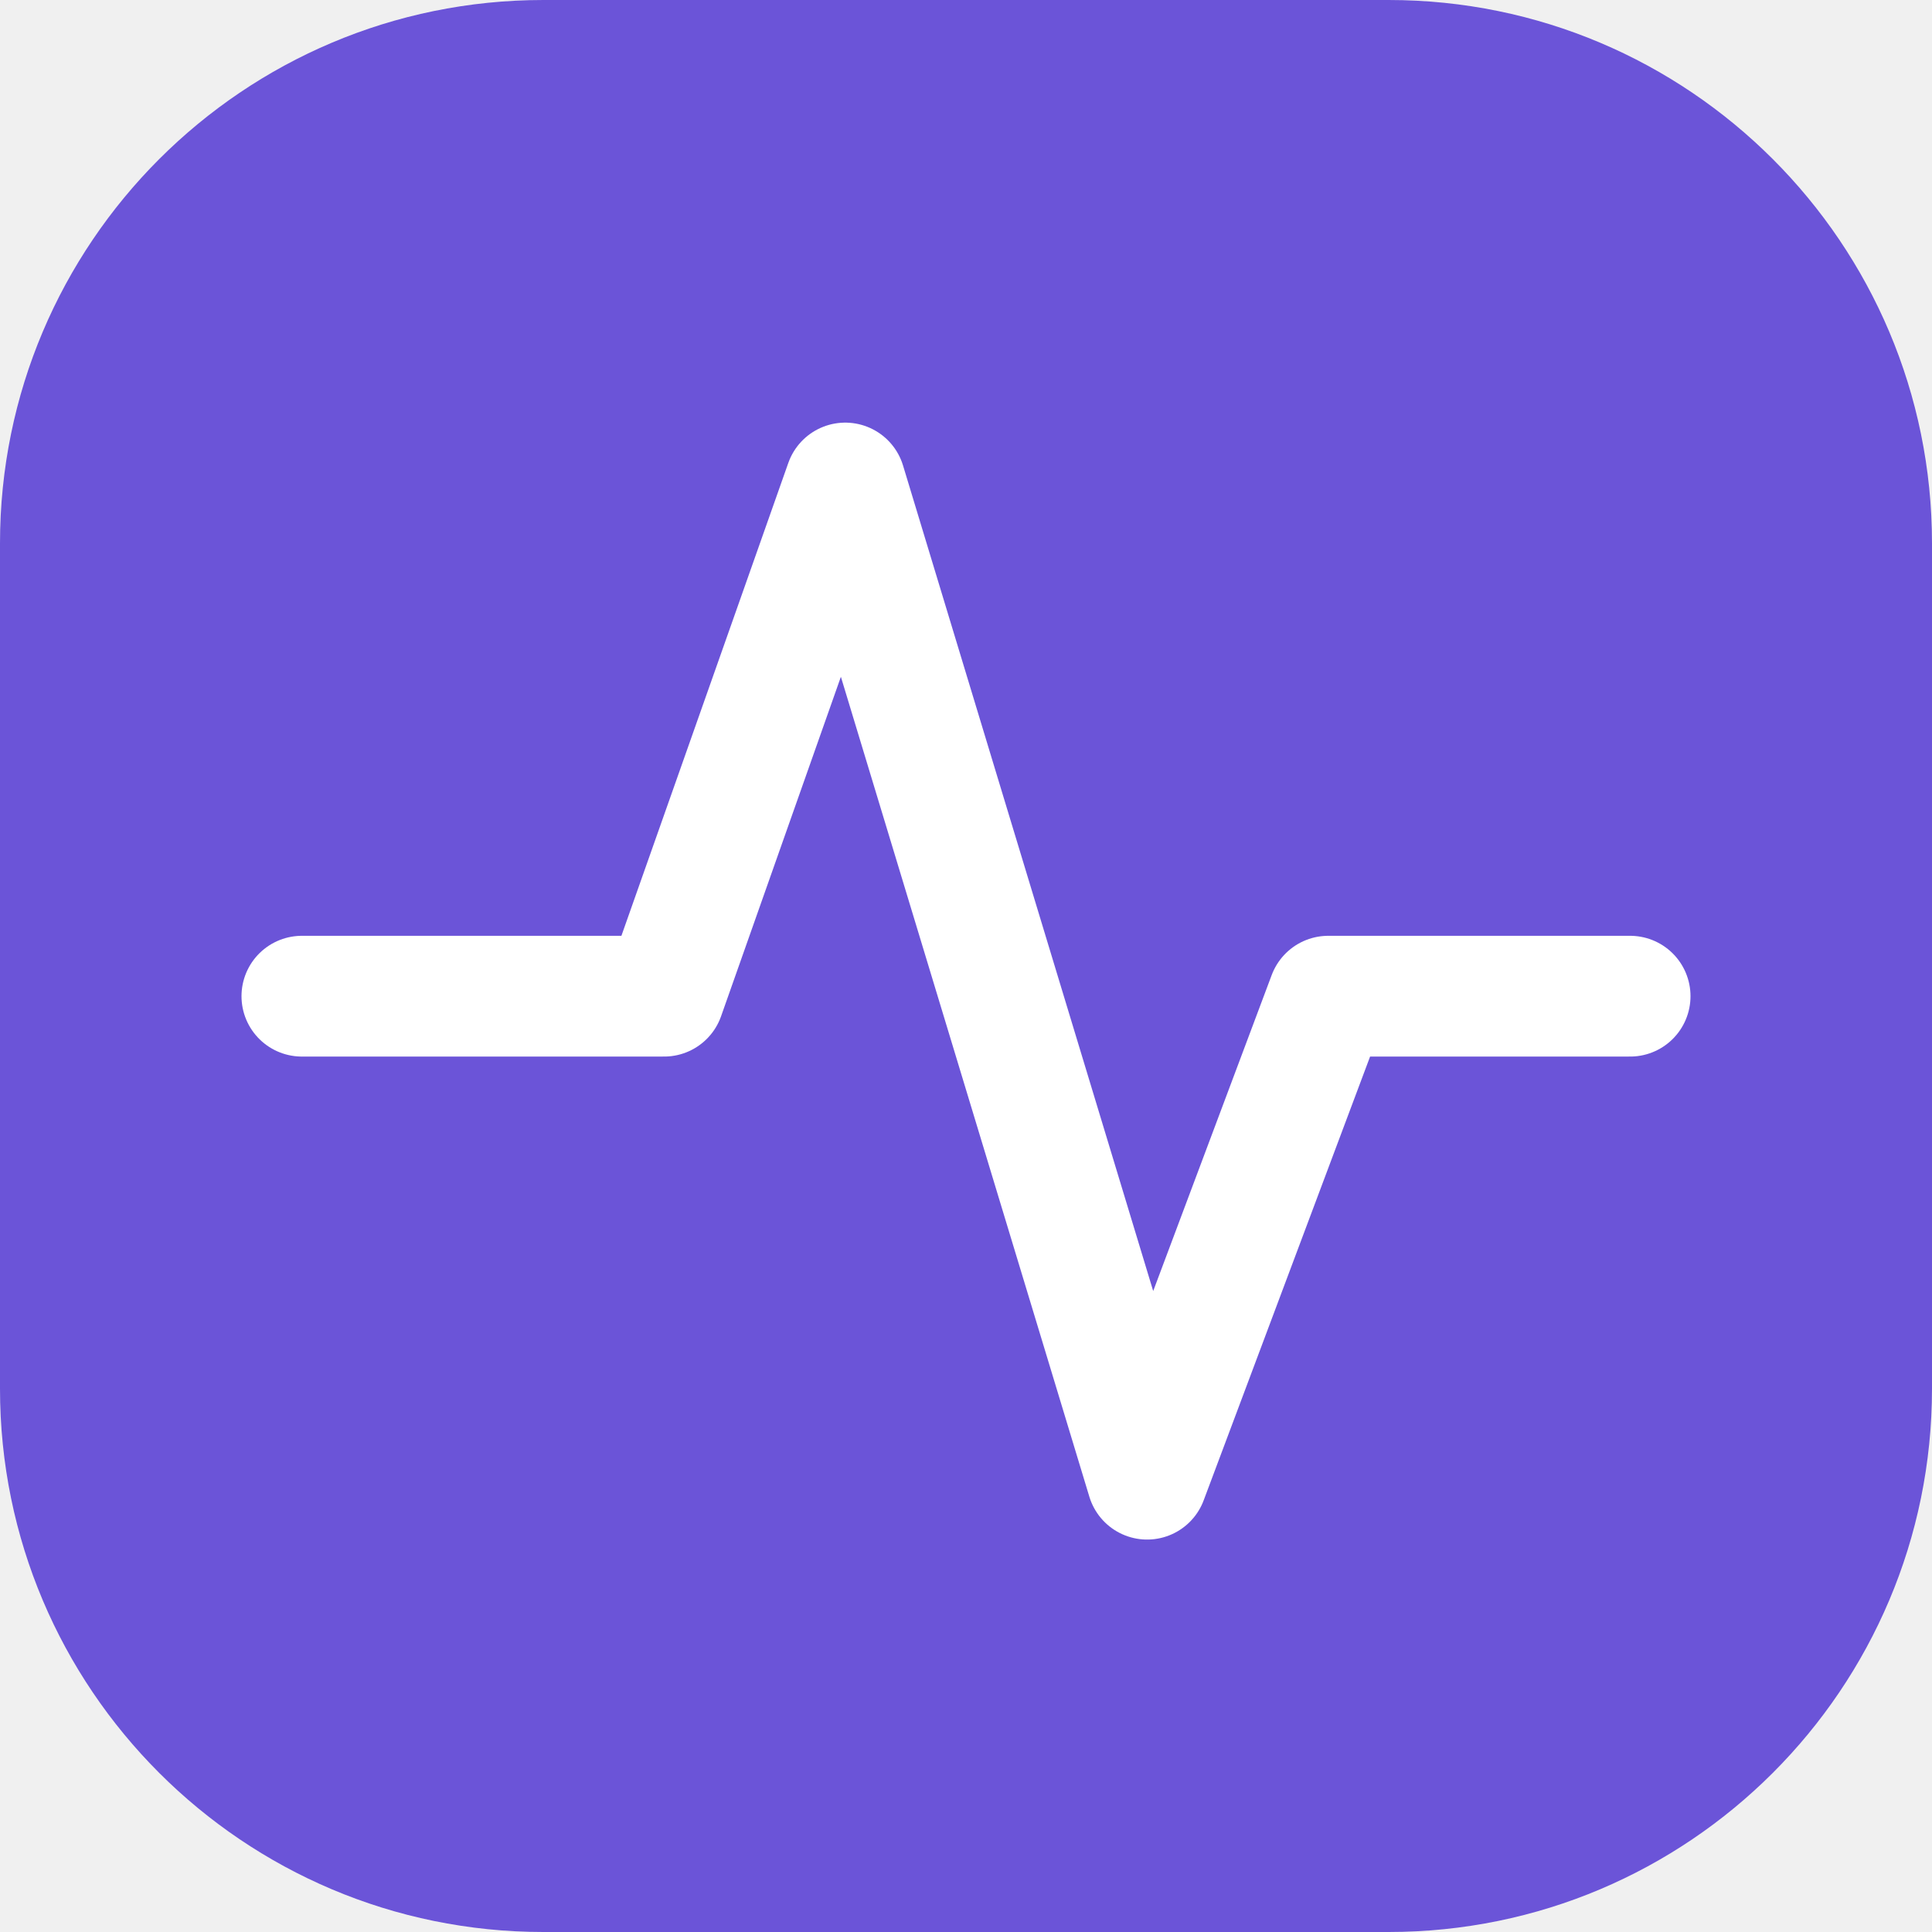
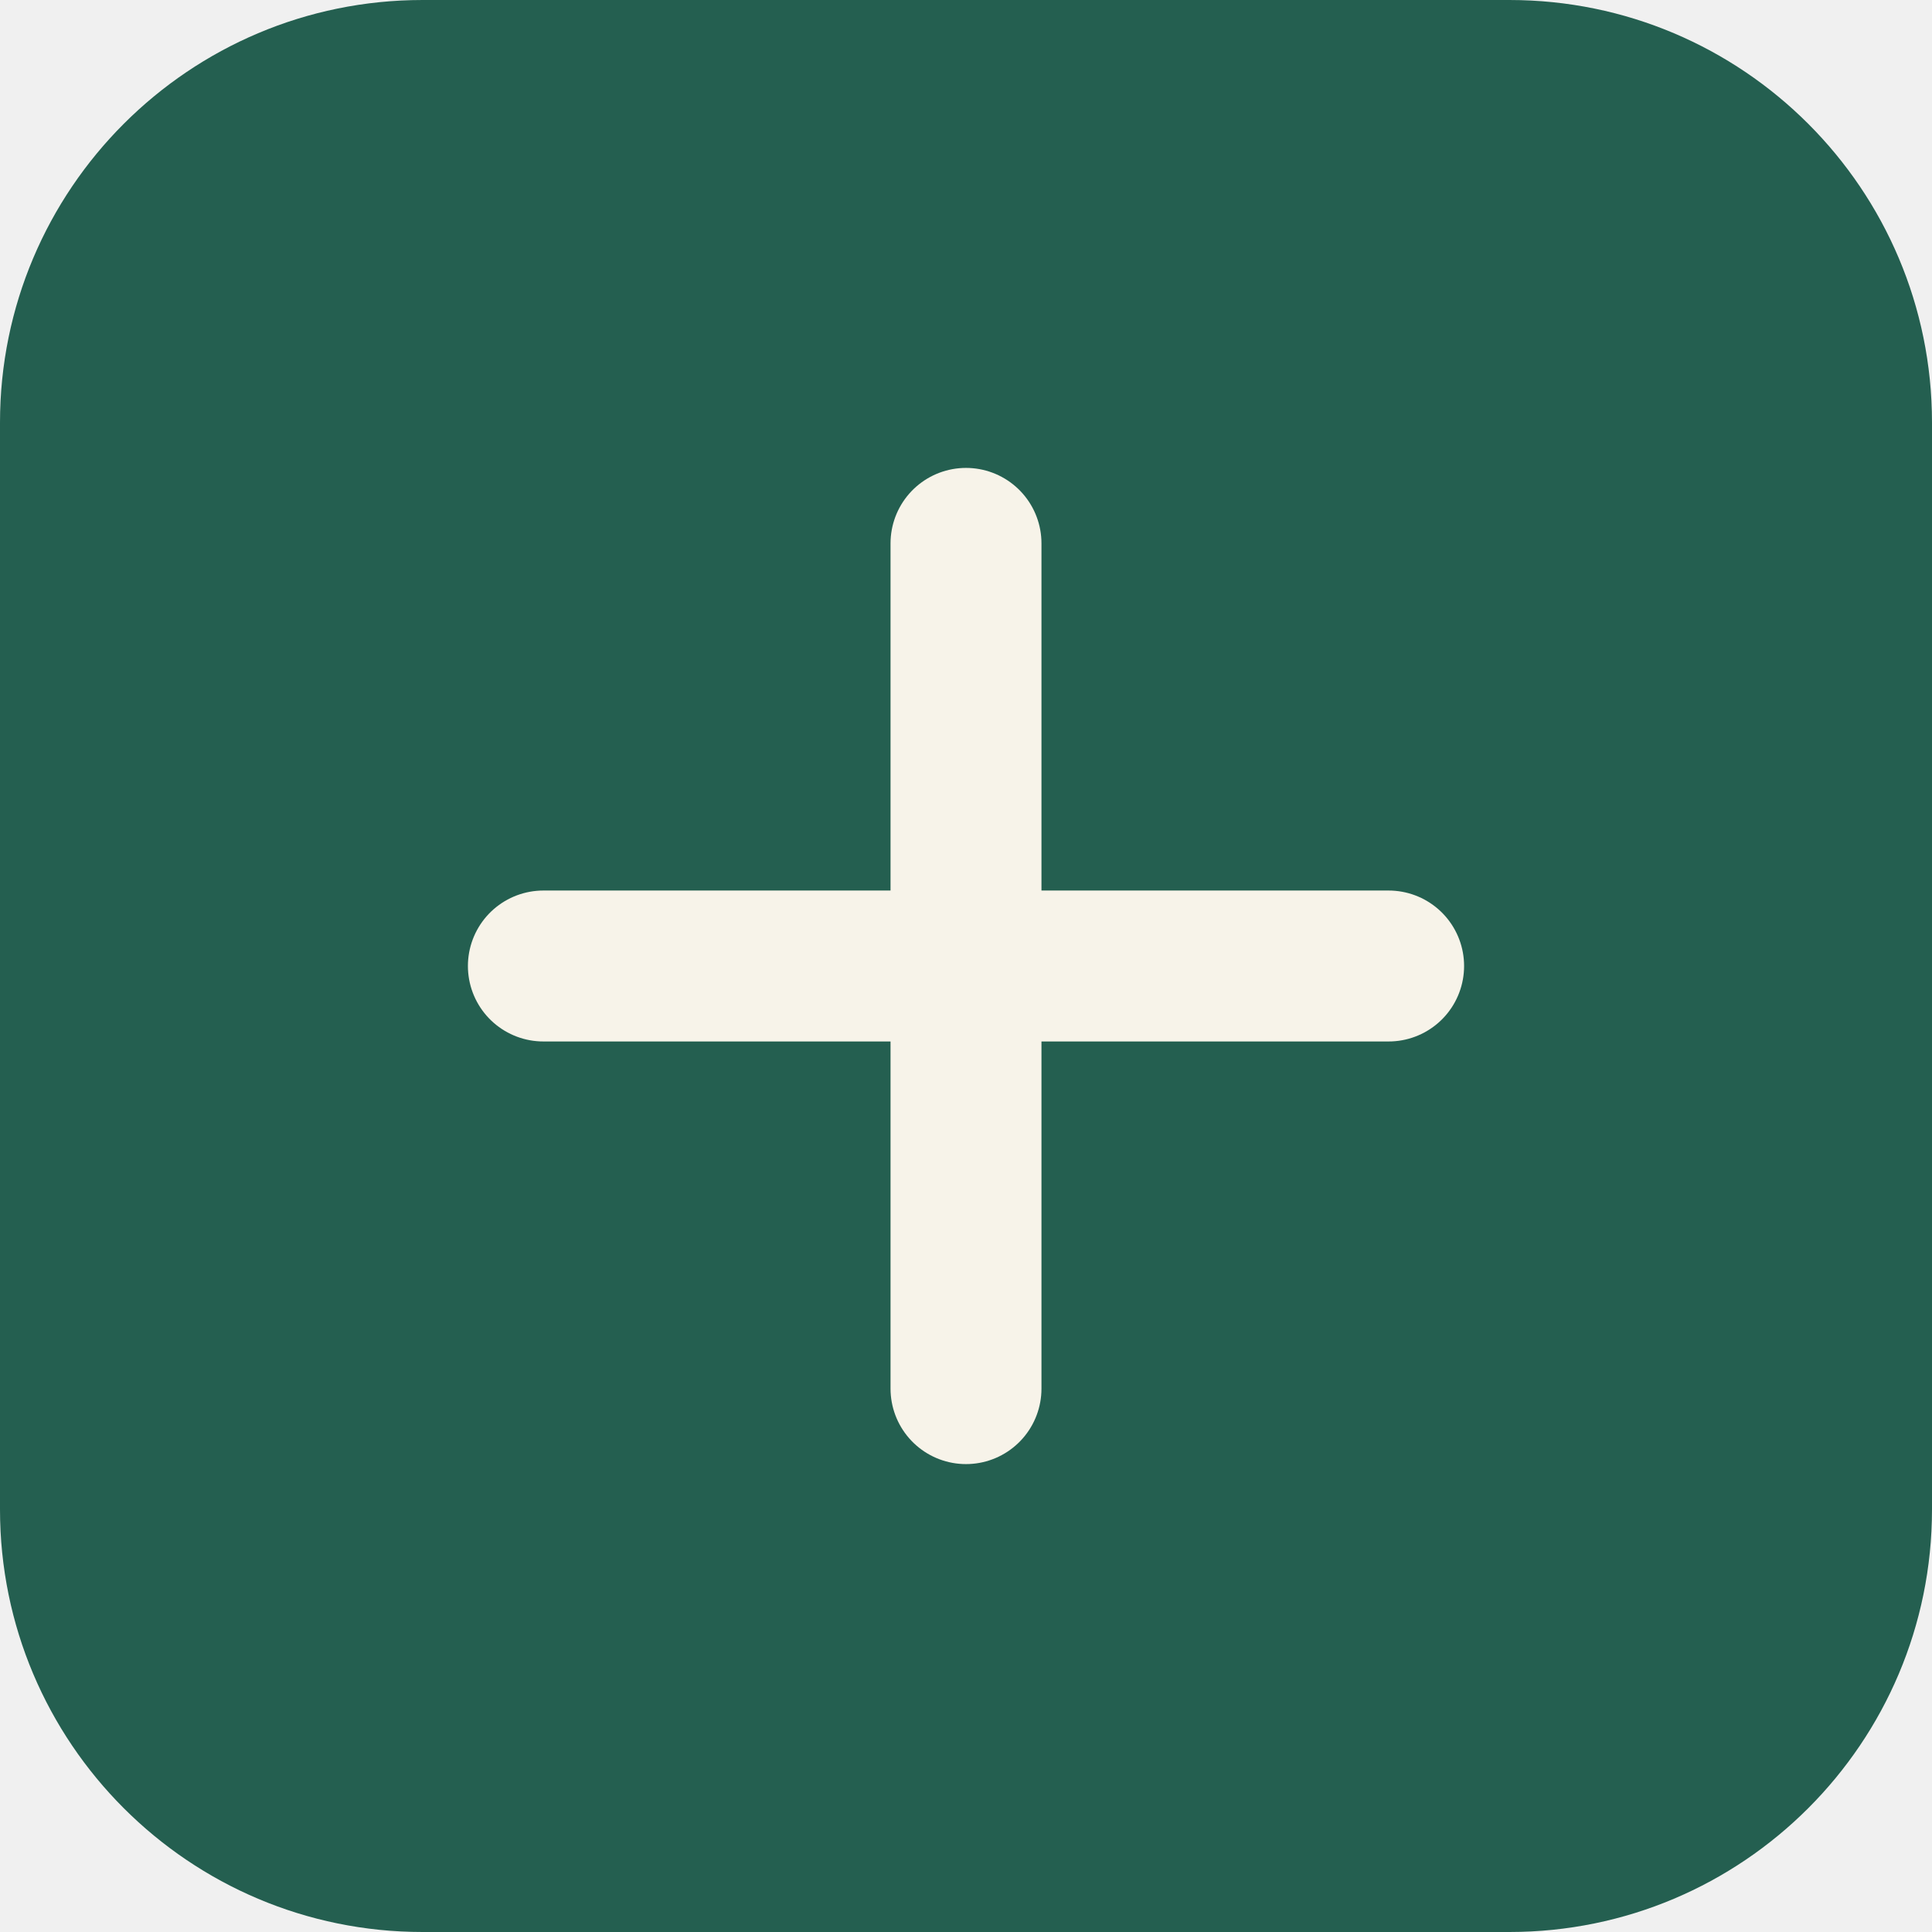
<svg xmlns="http://www.w3.org/2000/svg" viewBox="0 0 64 64">
-   <rect width="64" height="64" rx="18" fill="#6b54d8" />
-   <path d="M10 33h12l6-17 10 33 6-16h10" fill="none" stroke="#fff" stroke-width="4" stroke-linecap="round" stroke-linejoin="round" />
+   <rect width="64" height="64" rx="14" fill="#245f50" />
+   <path d="M32 18v28M18 32h28" stroke="#f7f3e9" stroke-width="5" stroke-linecap="round" />
</svg>
